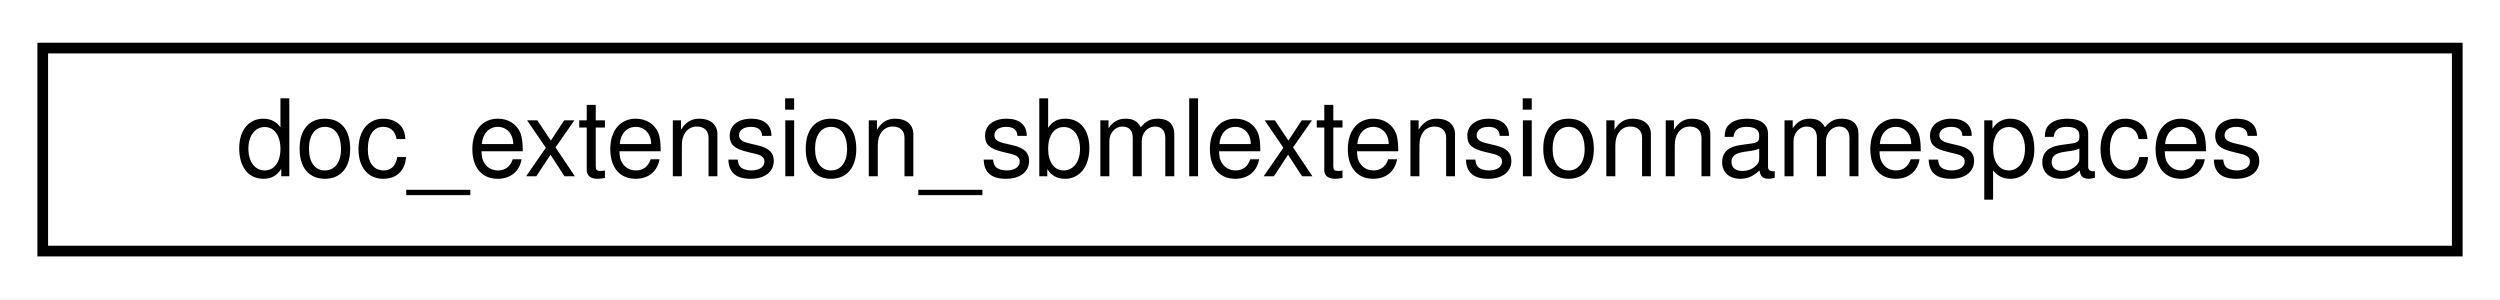
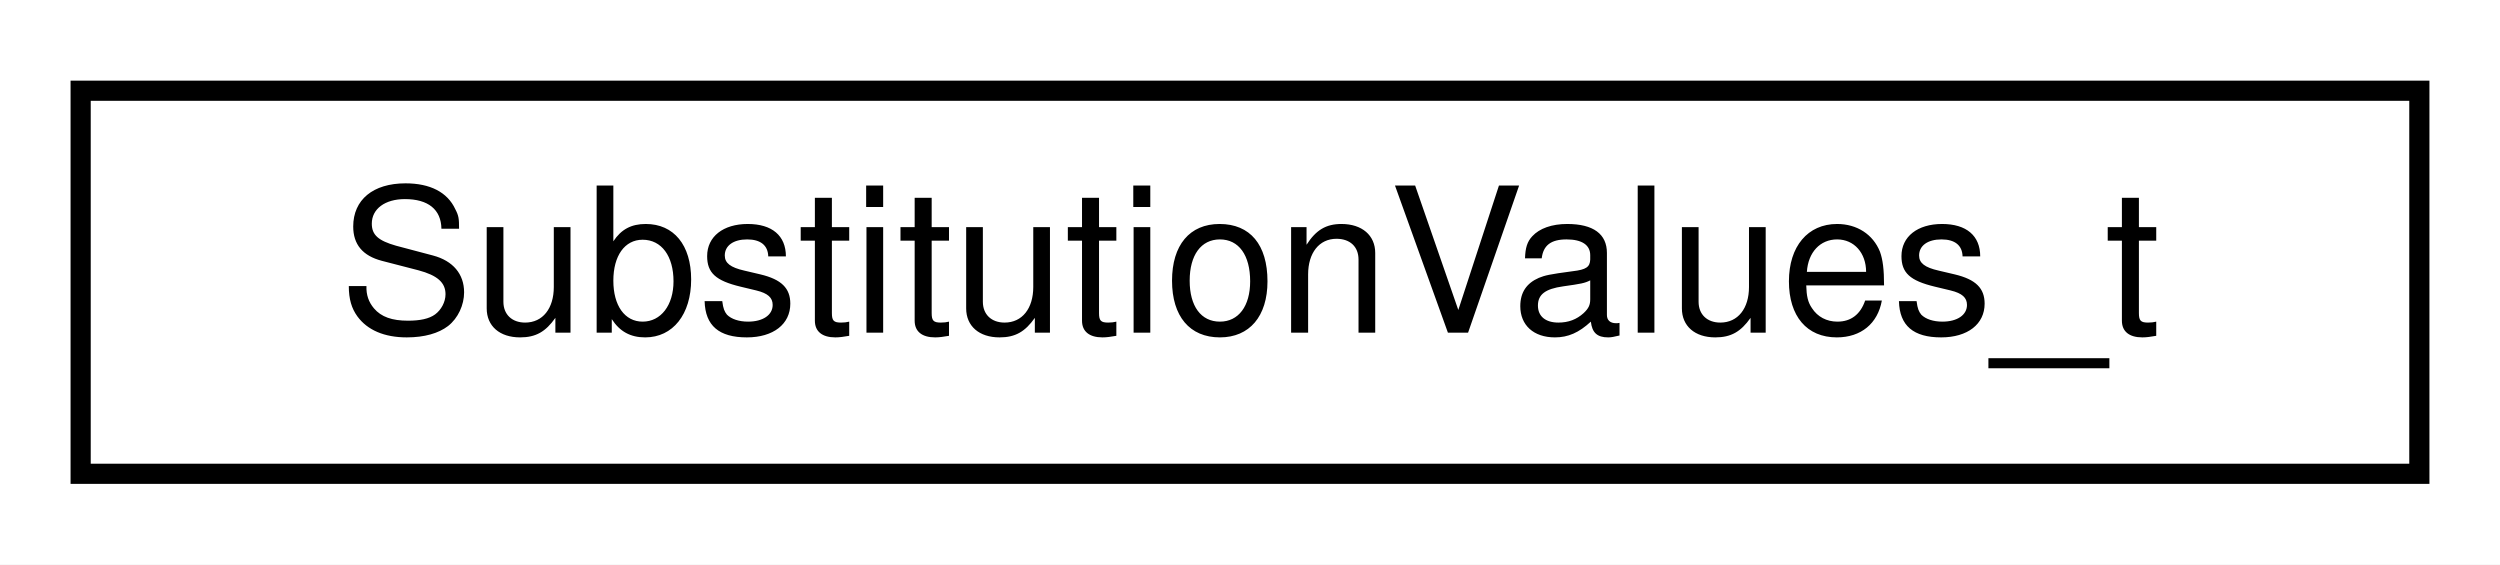
- <svg xmlns="http://www.w3.org/2000/svg" xmlns:xlink="http://www.w3.org/1999/xlink" width="234pt" height="28pt" viewBox="0.00 0.00 234.00 28.00">
+ <svg xmlns="http://www.w3.org/2000/svg" xmlns:xlink="http://www.w3.org/1999/xlink" width="124pt" height="28pt" viewBox="0.00 0.00 124.00 28.00">
  <g id="graph0" class="graph" transform="scale(1 1) rotate(0) translate(4 24)">
-     <polygon fill="white" stroke="transparent" points="-4,4 -4,-24 230,-24 230,4 -4,4" />
+     <polygon fill="white" stroke="transparent" points="-4,4 -4,-24 120,-24 120,4 -4,4" />
    <g id="node1" class="node">
      <g id="a_node1">
-         <a xlink:href="classdoc__extension__sbmlextensionnamespaces.html" target="_top" xlink:title=" ">
-           <polygon fill="white" stroke="black" points="0,-0.5 0,-19.5 226,-19.5 226,-0.5 0,-0.5" />
-           <text text-anchor="middle" x="113" y="-7.5" font-family="Helvetica,sans-Serif" font-size="10.00">doc_extension_sbmlextensionnamespaces</text>
+         <a xlink:href="struct_substitution_values__t.html" target="_top" xlink:title=" ">
+           <polygon fill="white" stroke="black" points="0,-0.5 0,-19.5 116,-19.5 116,-0.5 0,-0.5" />
+           <text text-anchor="middle" x="58" y="-7.5" font-family="Helvetica,sans-Serif" font-size="10.00">SubstitutionValues_t</text>
        </a>
      </g>
    </g>
  </g>
</svg>
